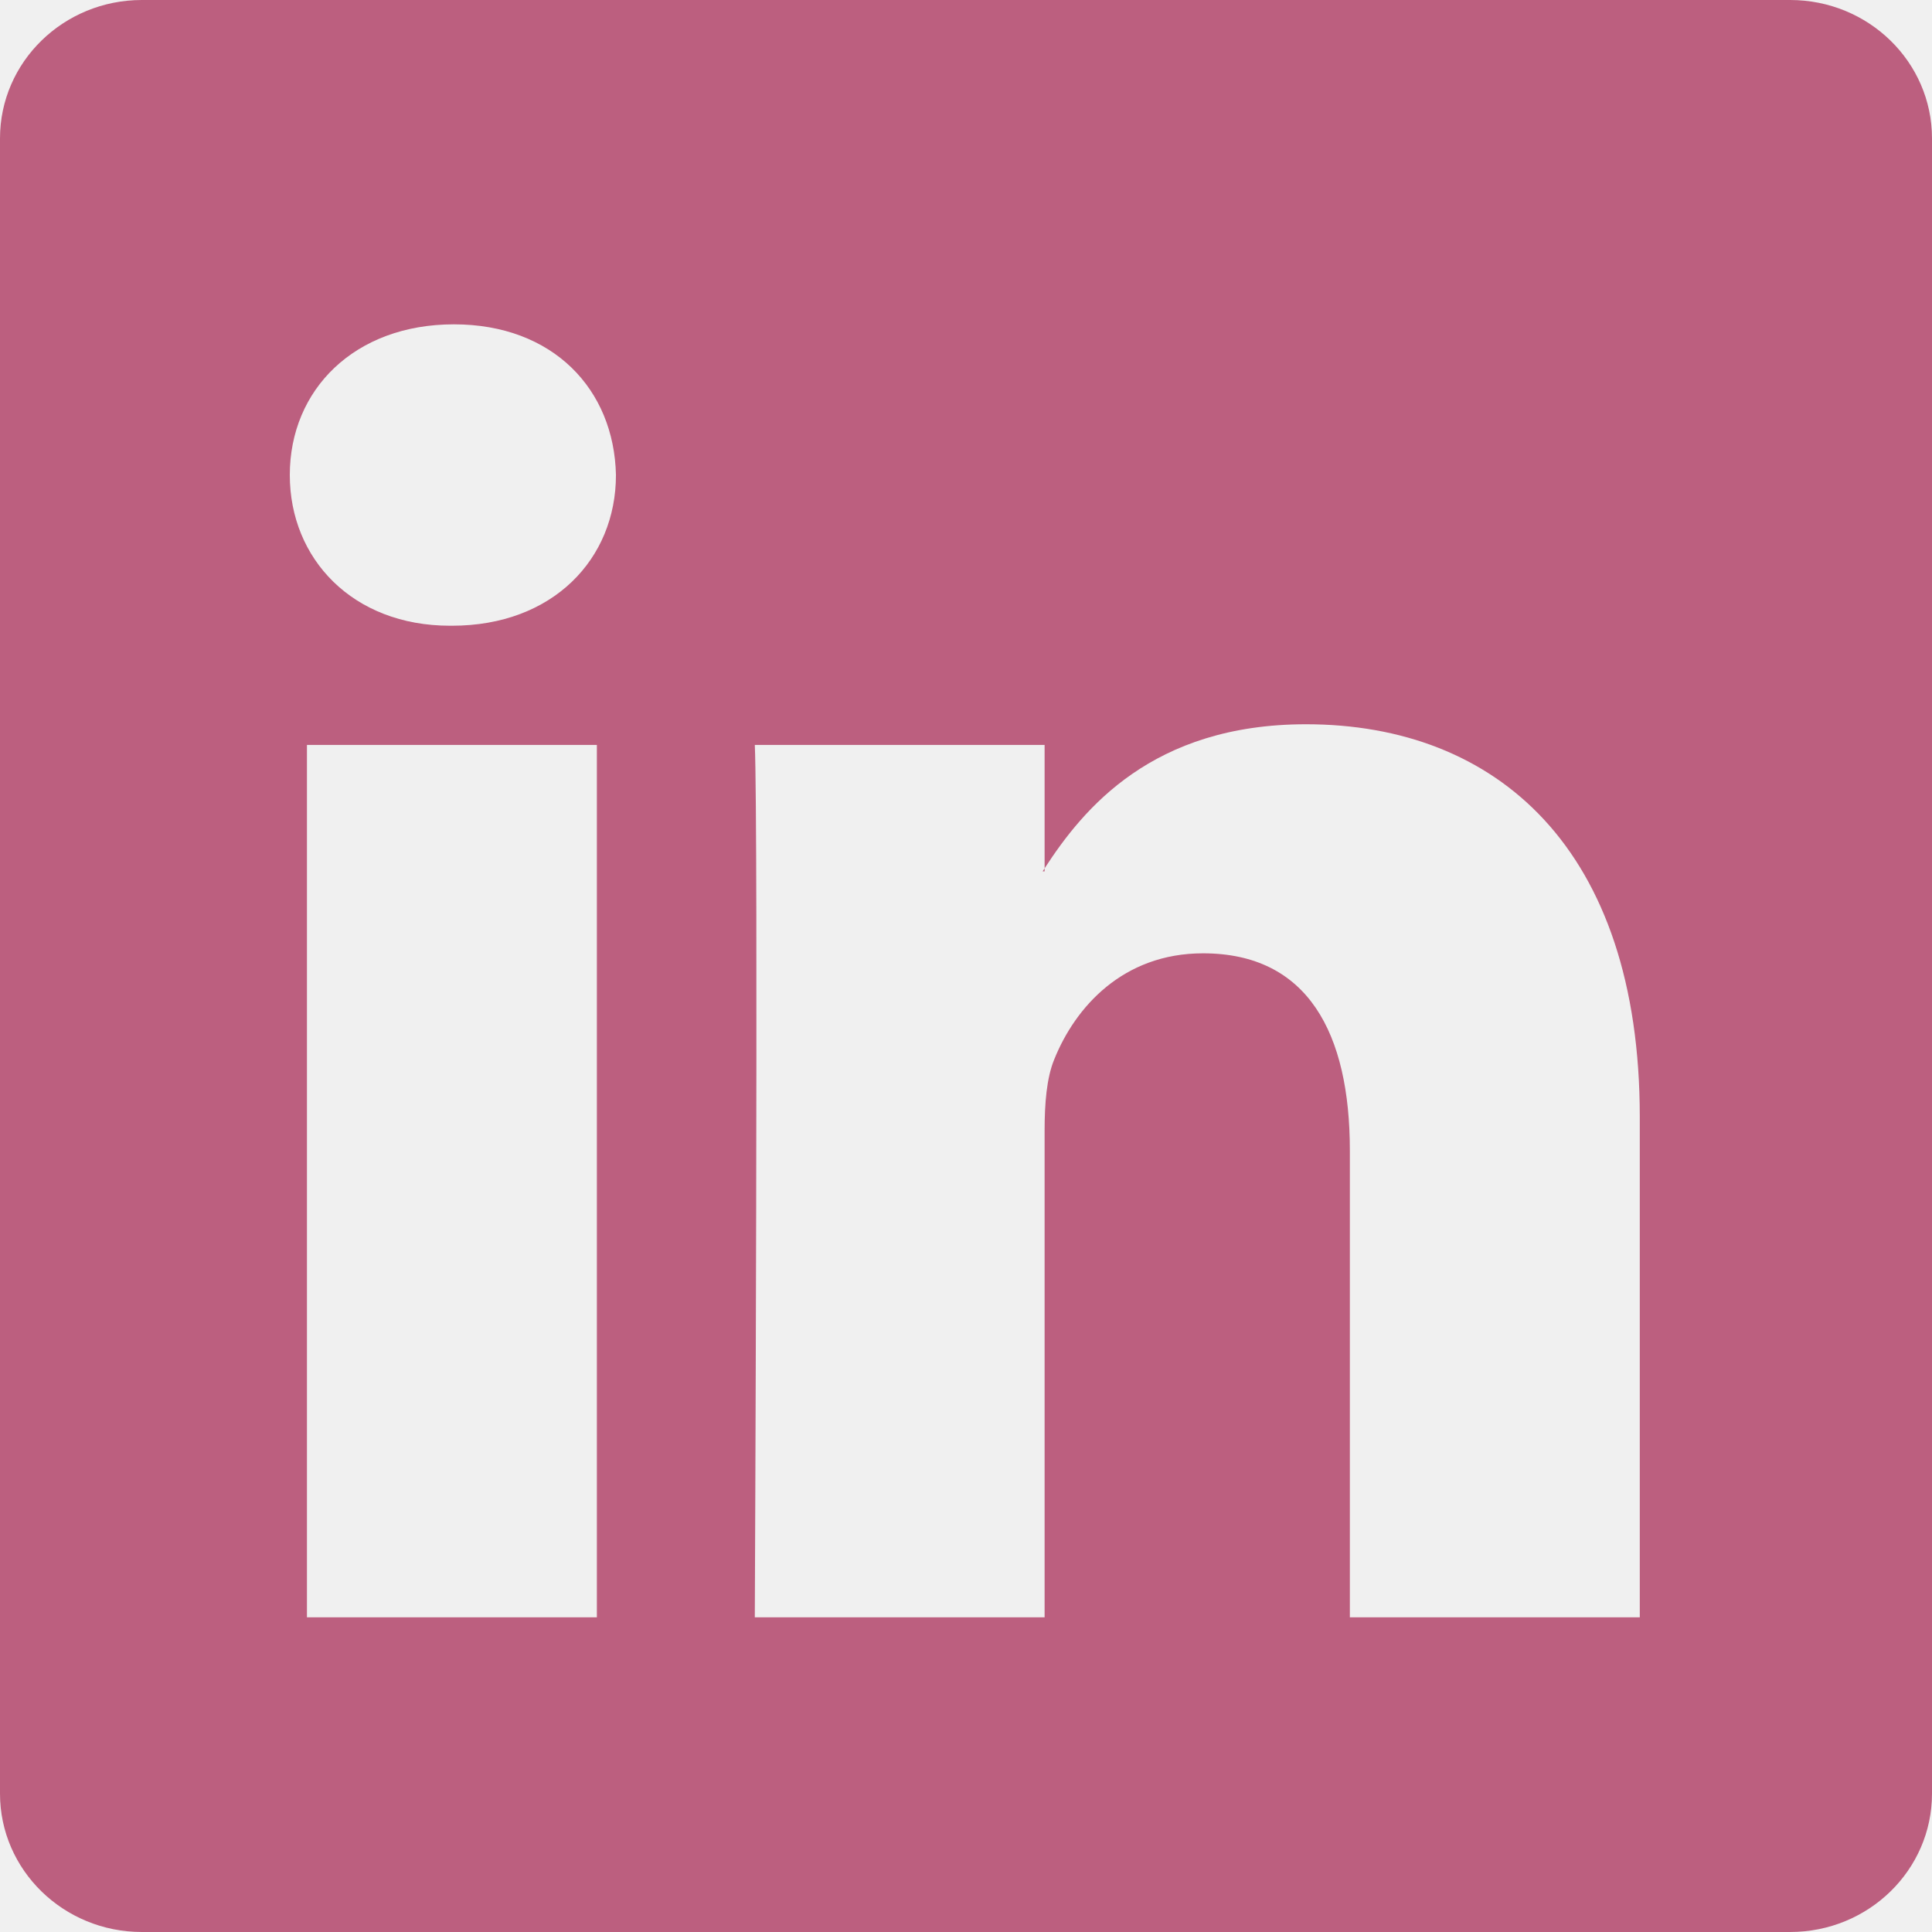
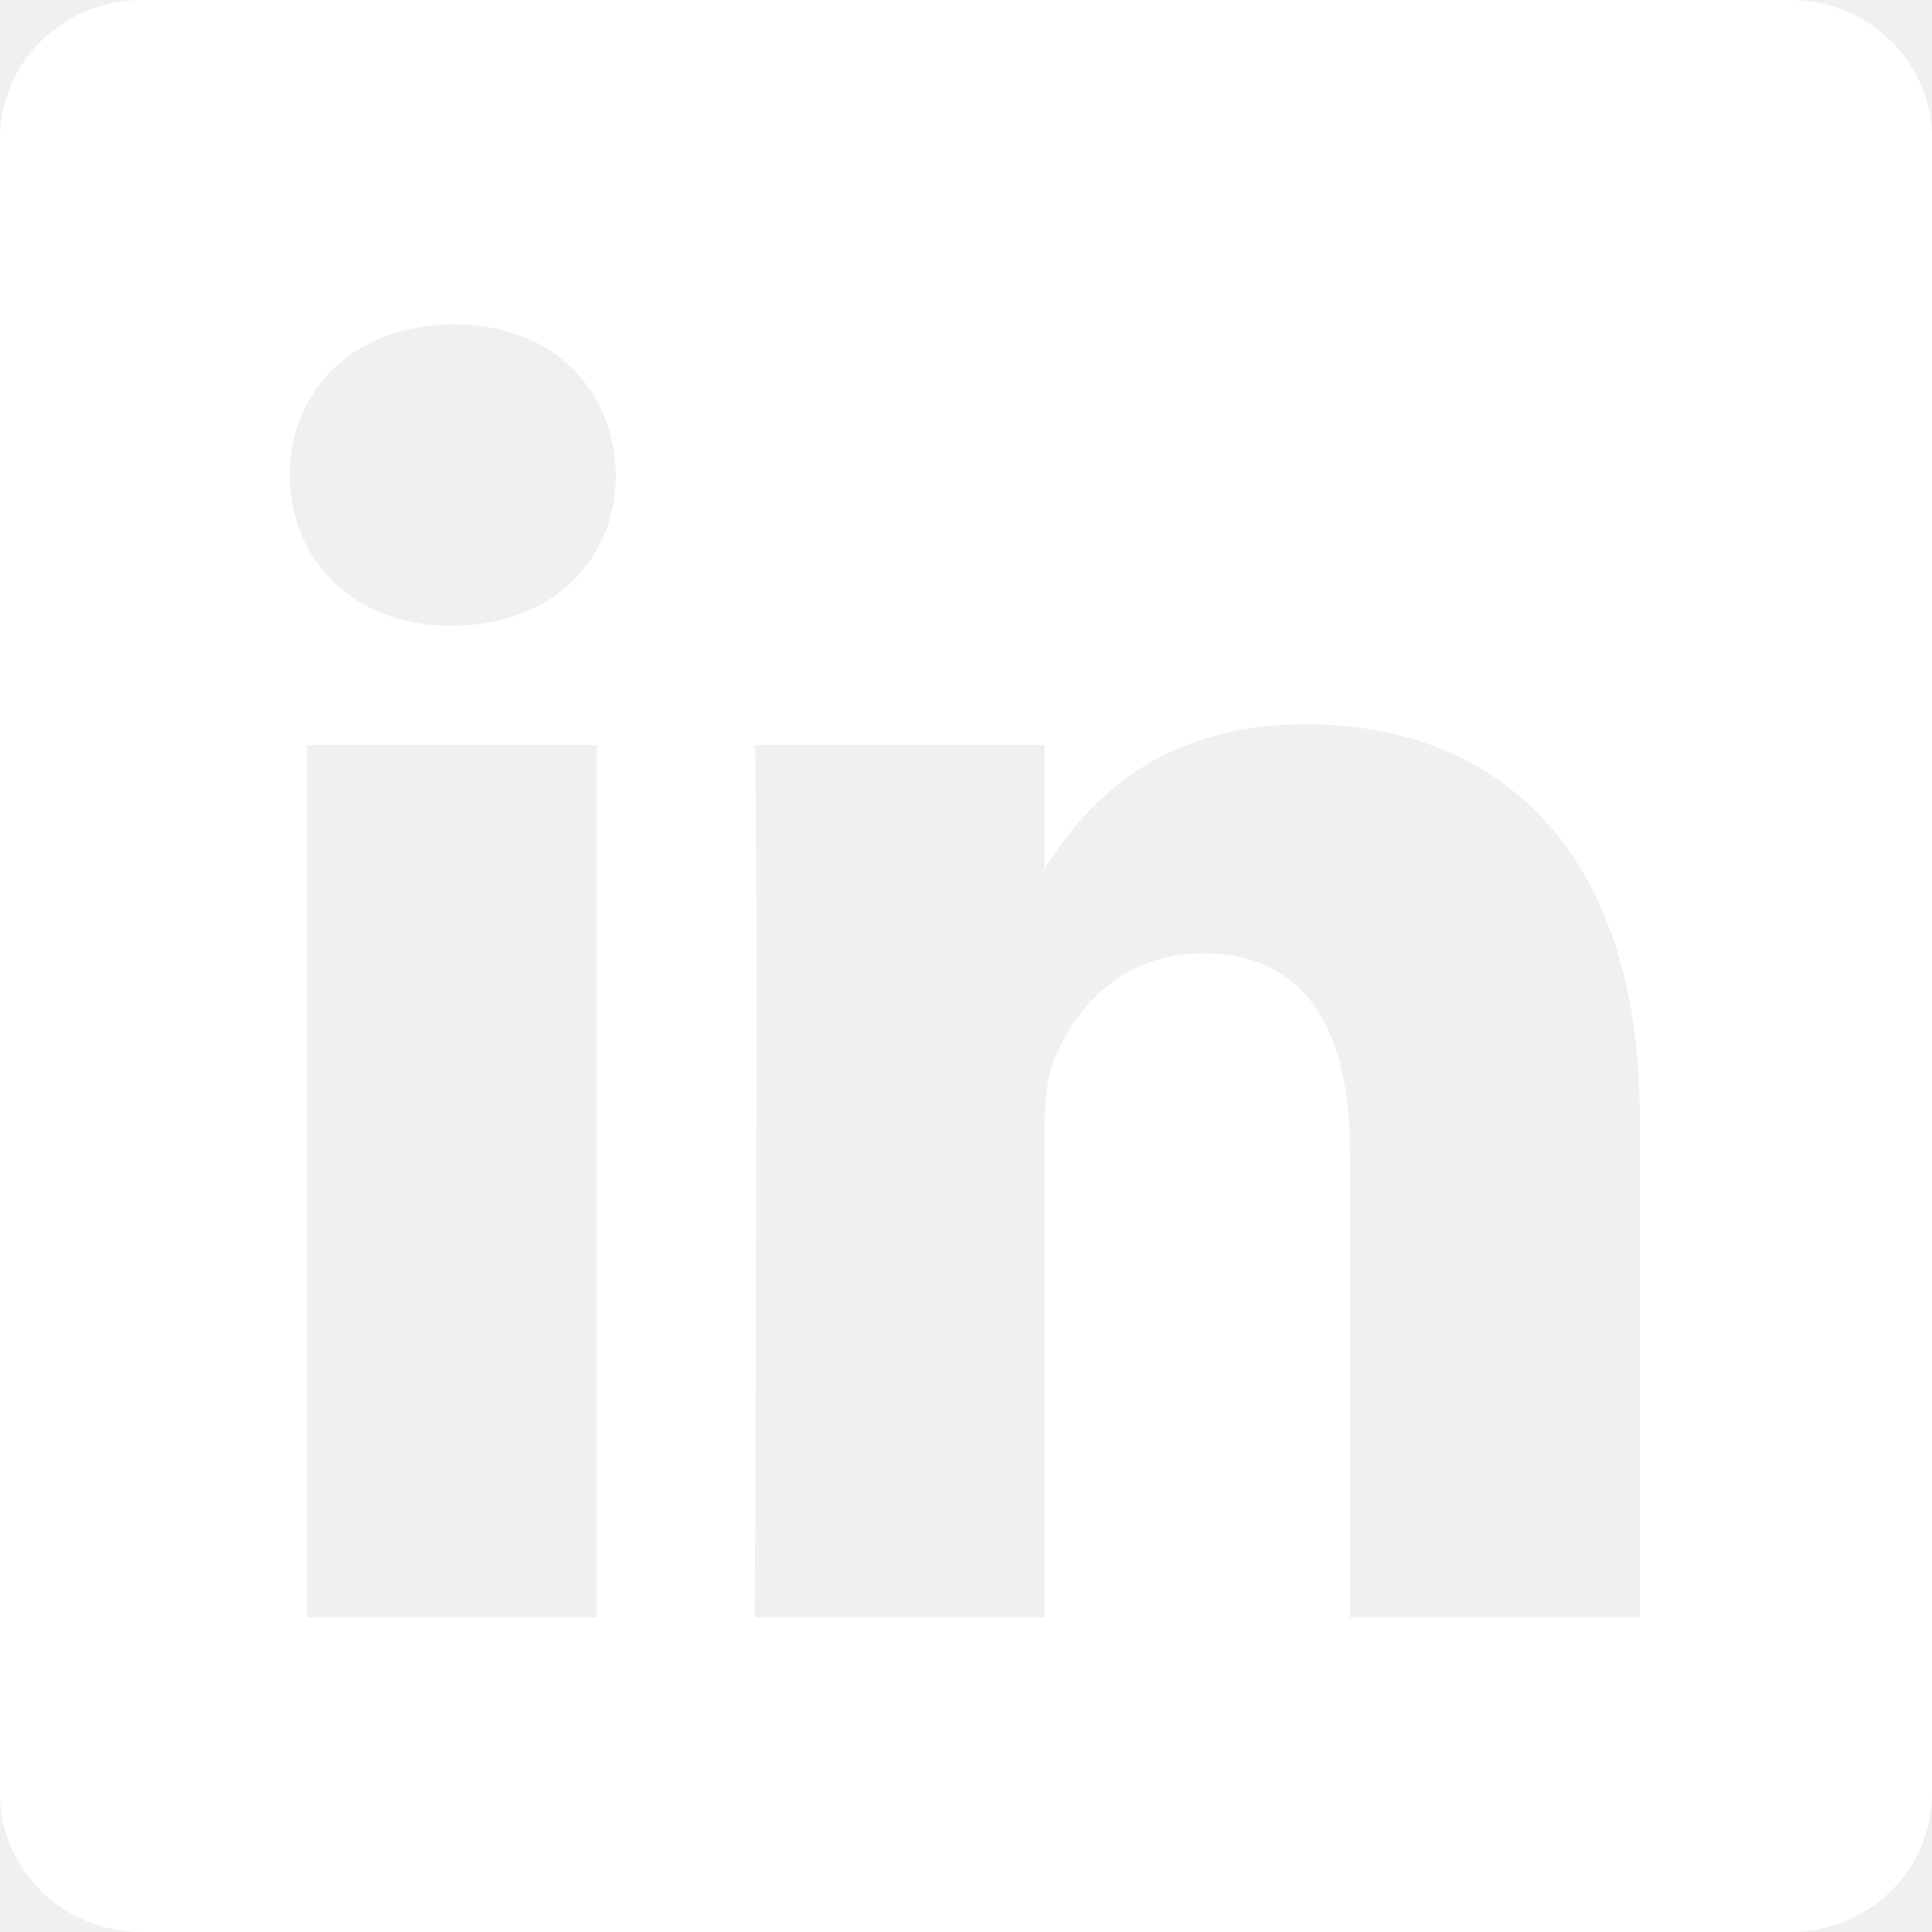
- <svg xmlns="http://www.w3.org/2000/svg" width="30" height="30" fill="rgb(171, 47, 89, 0.75)" class="linkedin-icon" viewBox="0 0 16 16">
+ <svg xmlns="http://www.w3.org/2000/svg" width="30" height="30" fill="white" class="linkedin-icon" viewBox="0 0 16 16">
  <path d="M0 1.146C0 .513.526 0 1.175 0h13.65C15.474 0 16 .513 16 1.146v13.708c0 .633-.526 1.146-1.175 1.146H1.175C.526 16 0 15.487 0 14.854V1.146zm4.943 12.248V6.169H2.542v7.225h2.401zm-1.2-8.212c.837 0 1.358-.554 1.358-1.248-.015-.709-.52-1.248-1.342-1.248-.822 0-1.359.54-1.359 1.248 0 .694.521 1.248 1.327 1.248h.016zm4.908 8.212V9.359c0-.216.016-.432.08-.586.173-.431.568-.878 1.232-.878.869 0 1.216.662 1.216 1.634v3.865h2.401V9.25c0-2.22-1.184-3.252-2.764-3.252-1.274 0-1.845.7-2.165 1.193v.025h-.016a5.54 5.54 0 0 1 .016-.025V6.169h-2.4c.03.678 0 7.225 0 7.225h2.4z" />
</svg>
